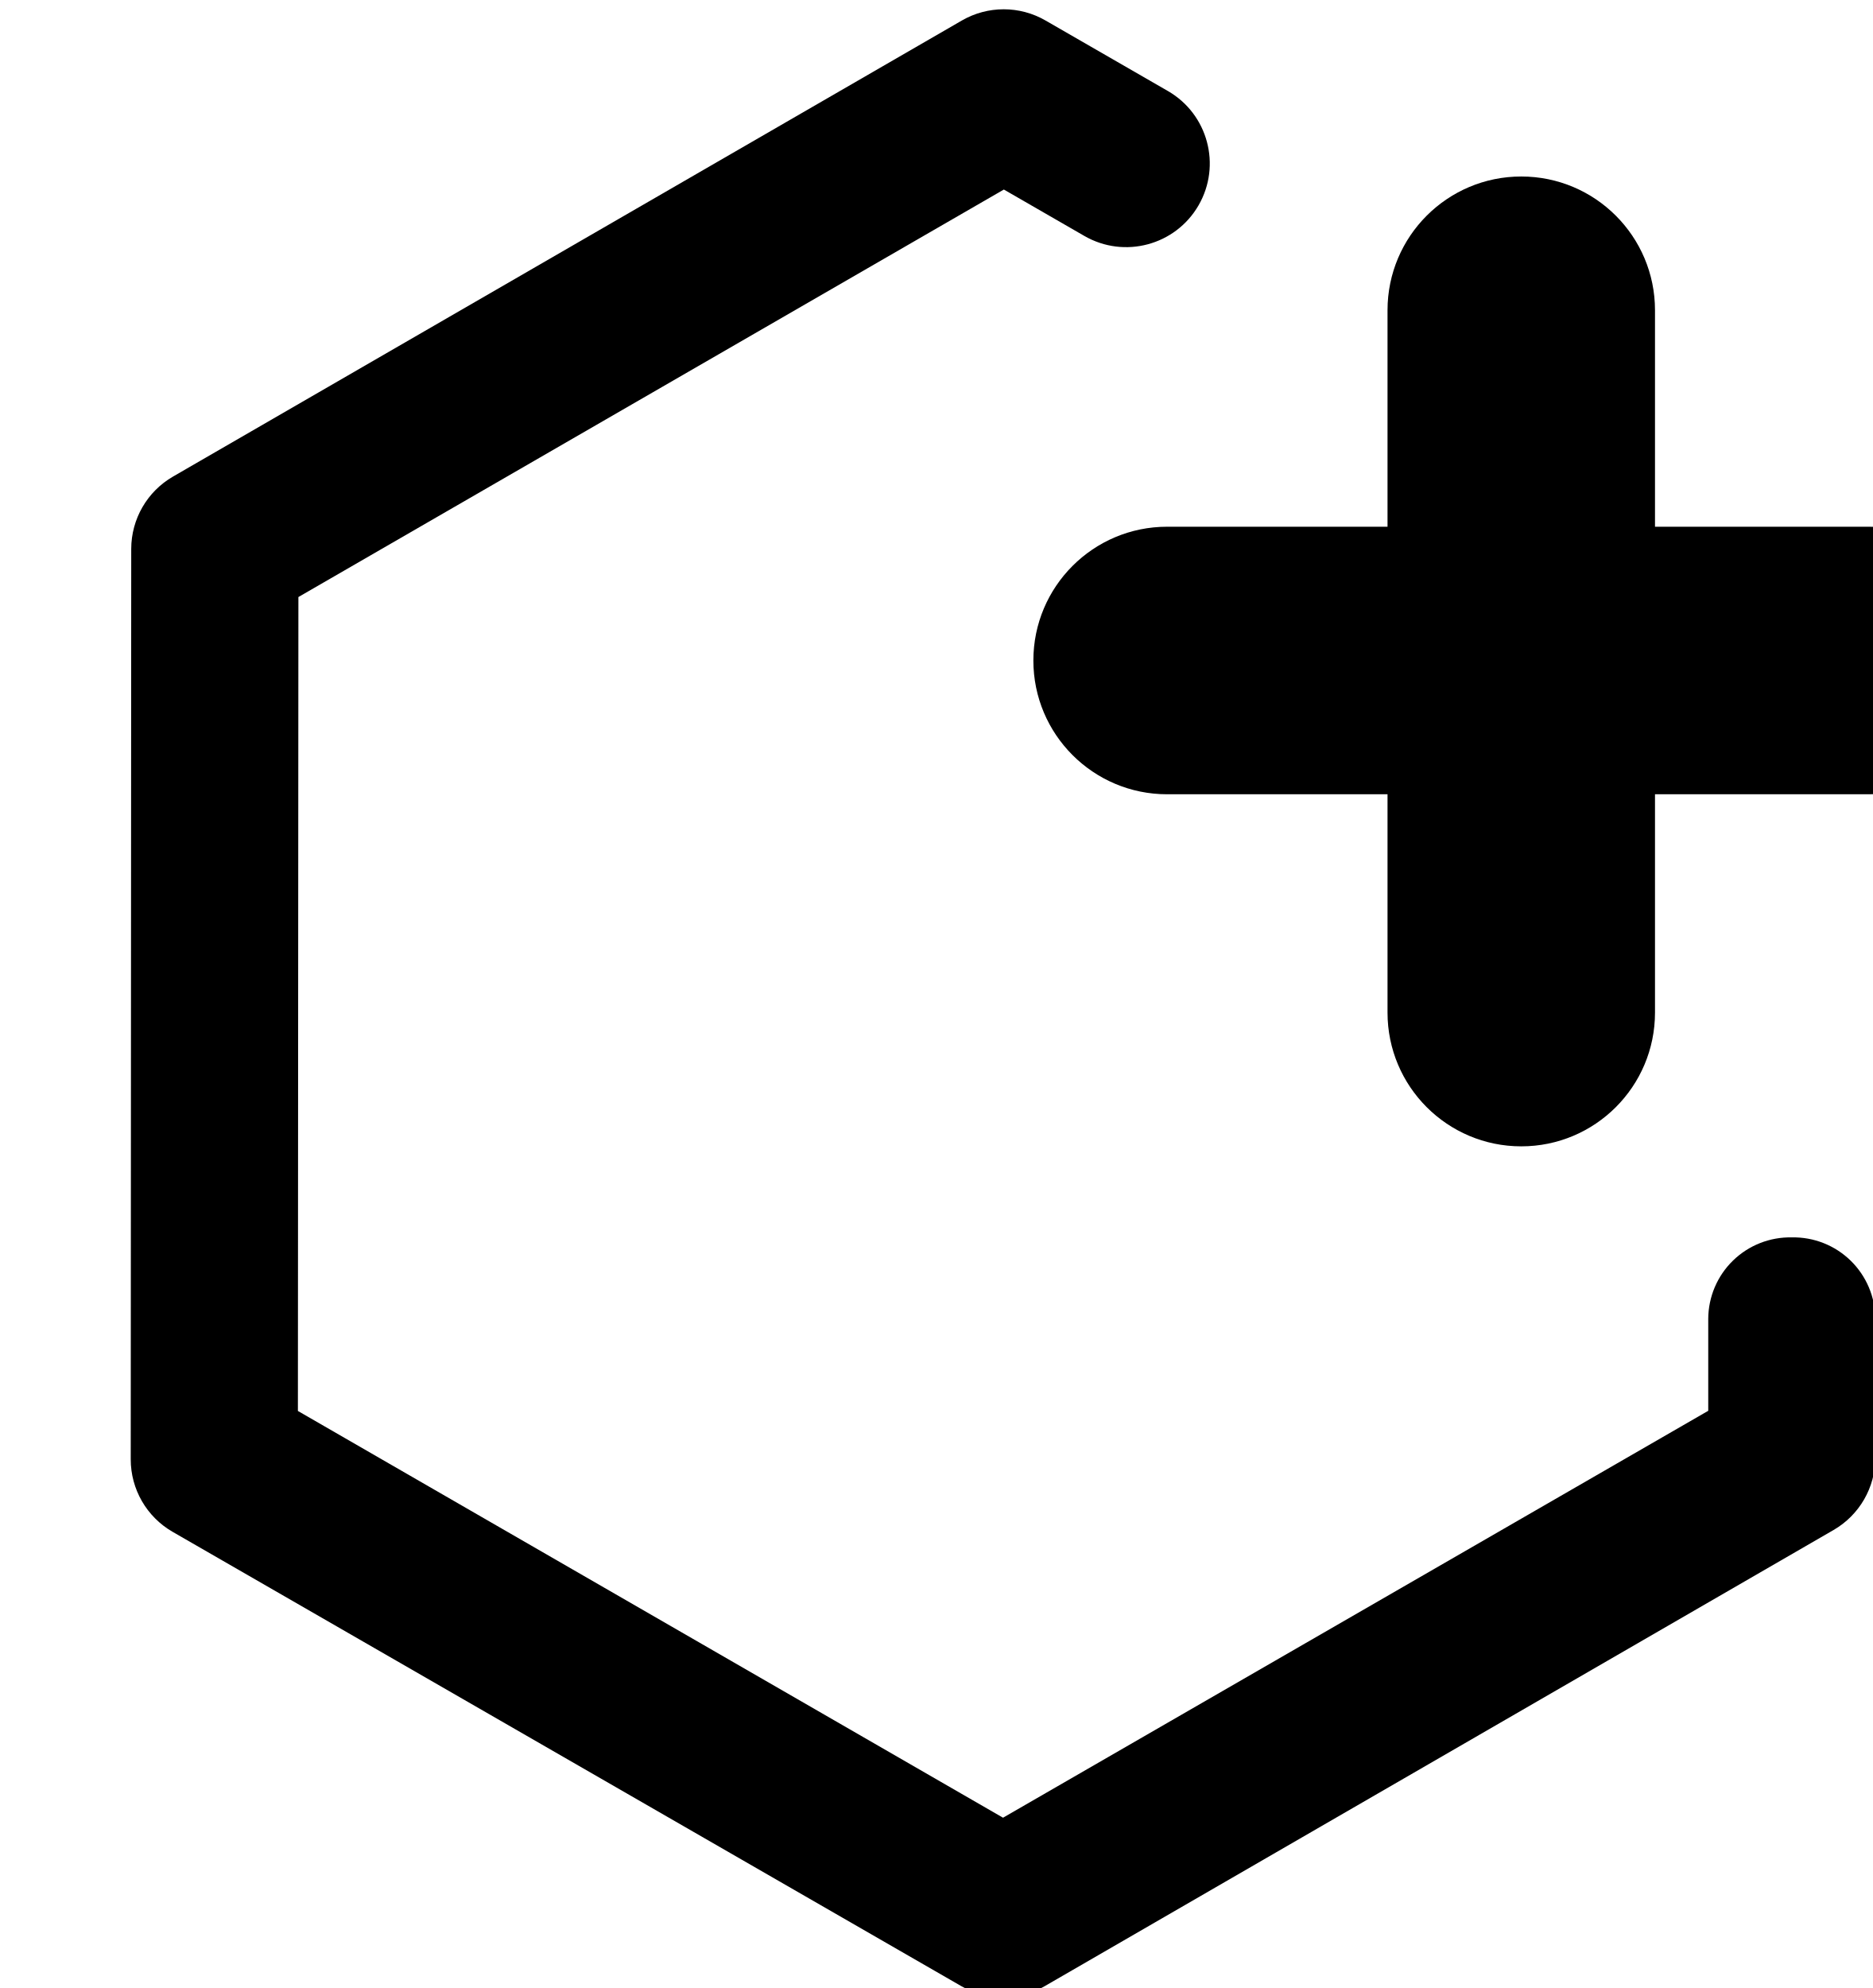
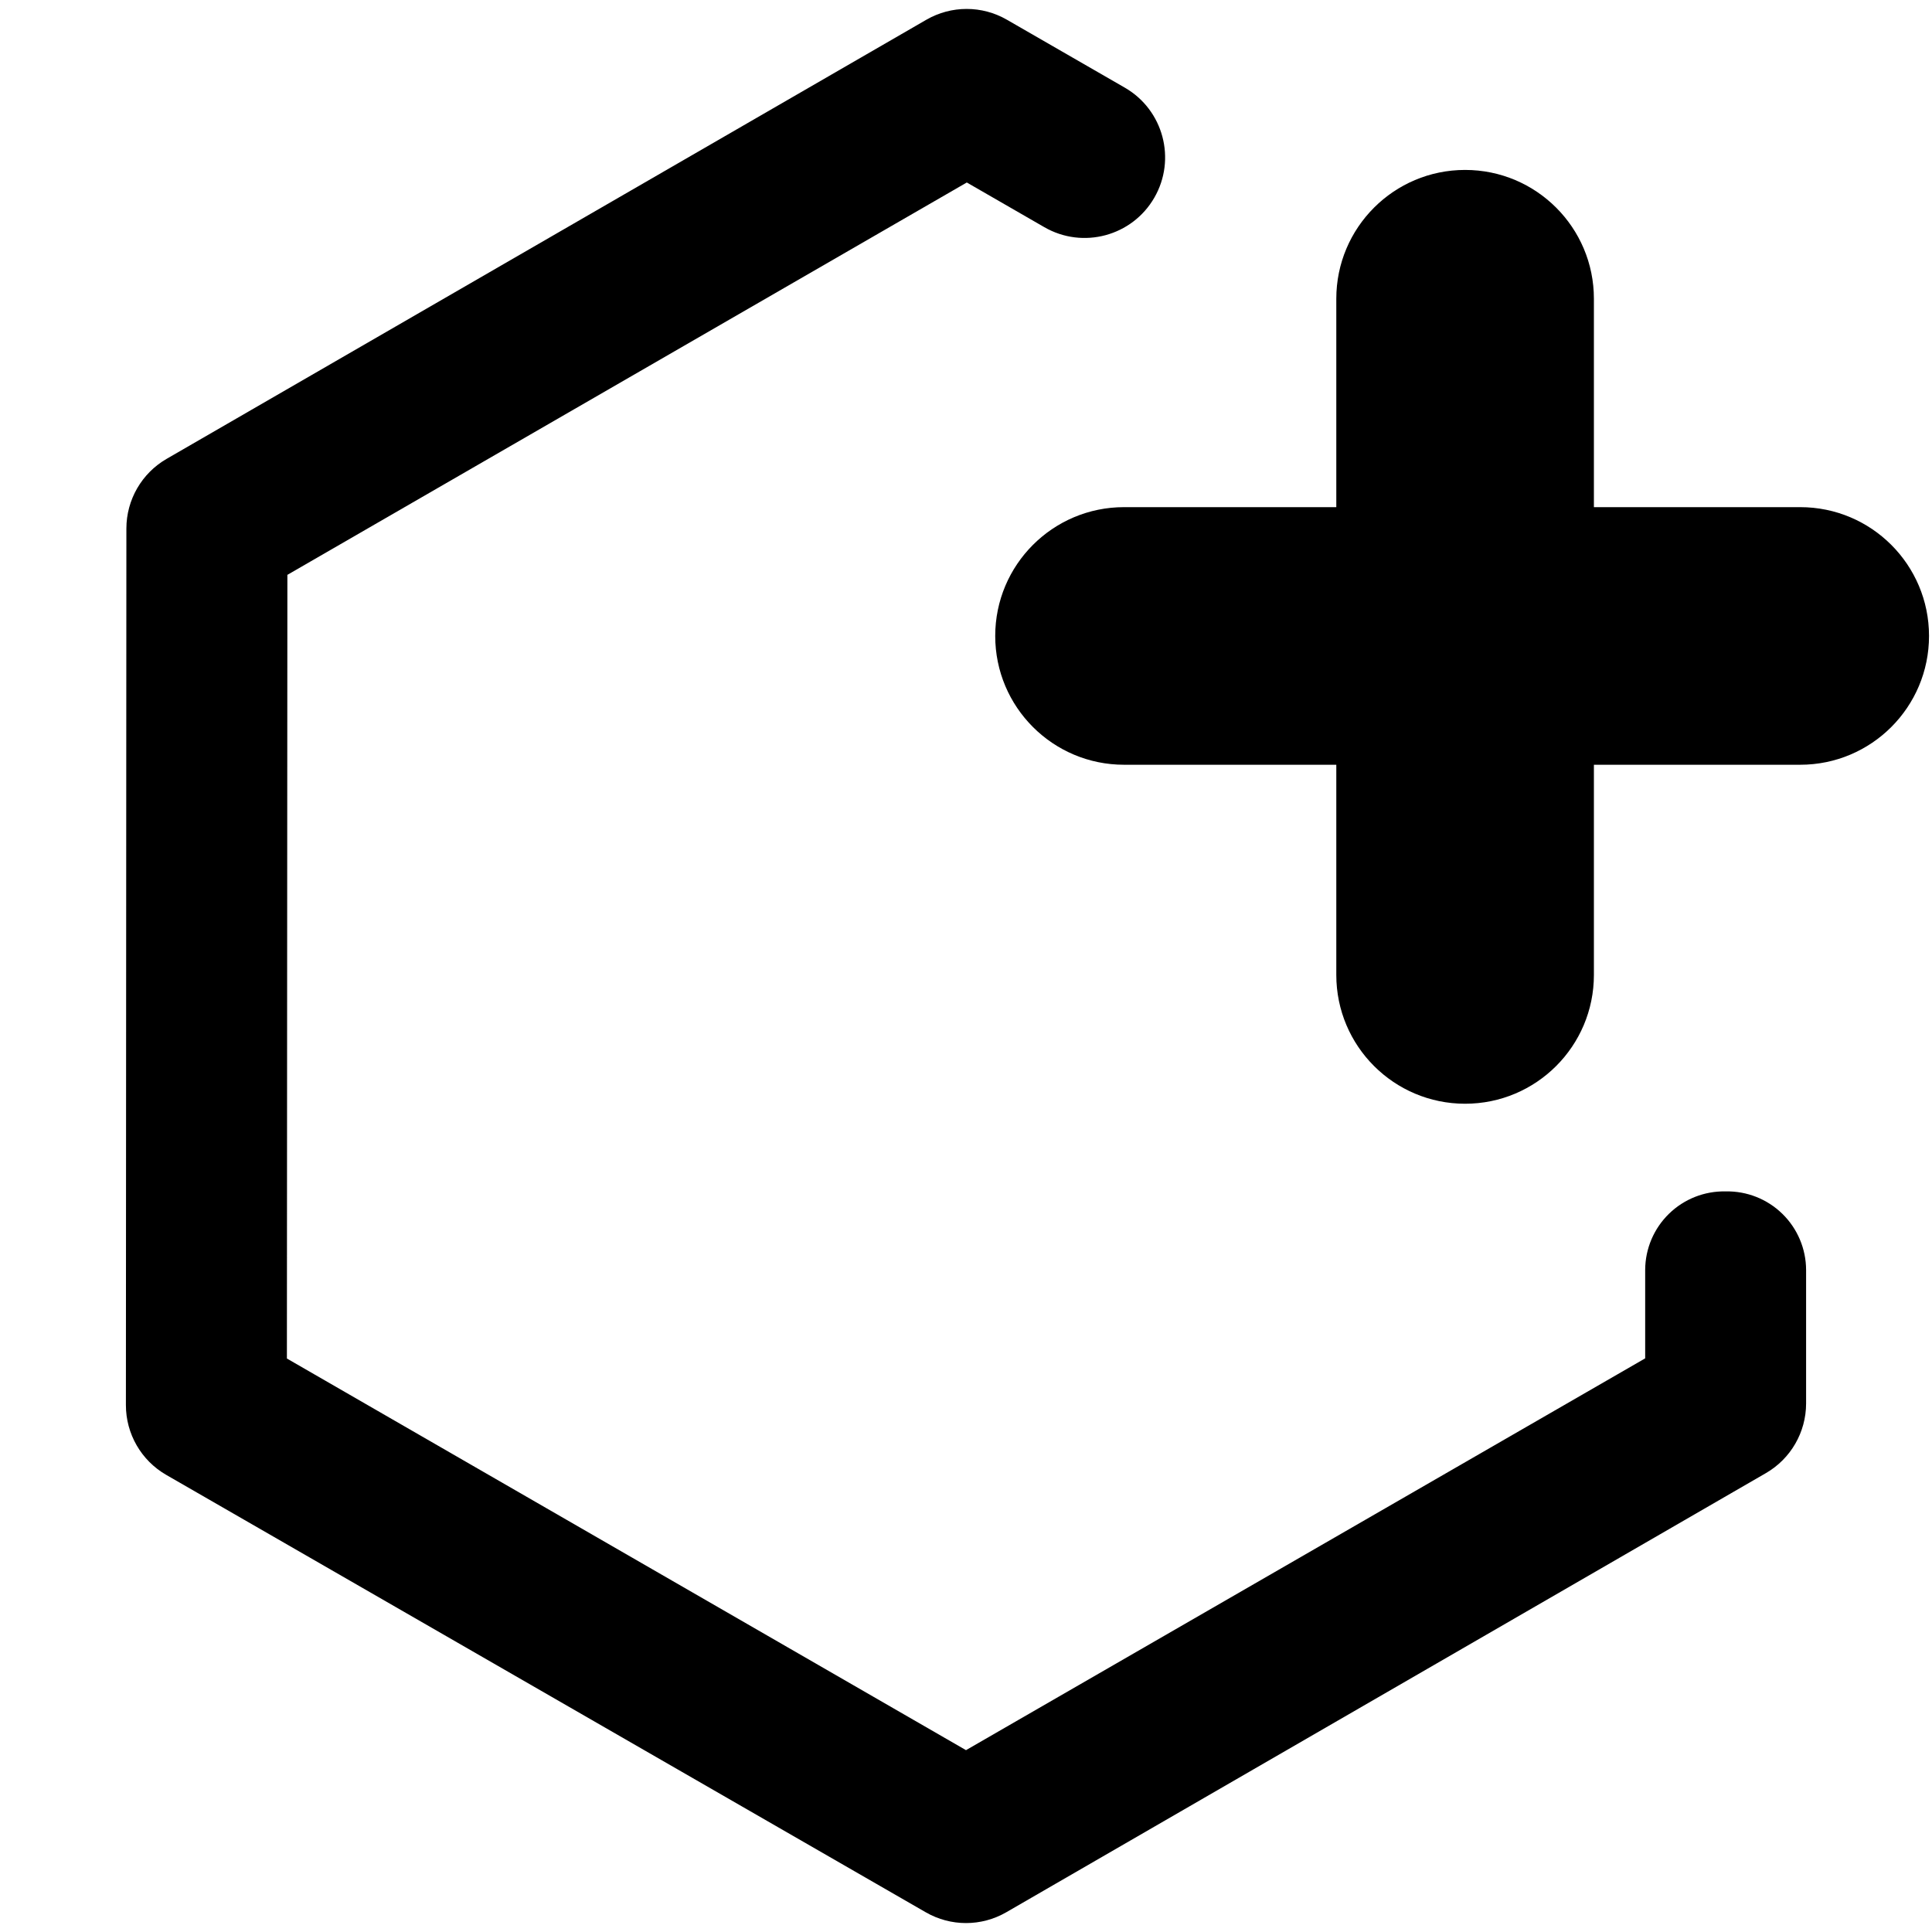
- <svg xmlns="http://www.w3.org/2000/svg" version="1.1">
+ <svg xmlns="http://www.w3.org/2000/svg" viewBox="0 0 240 240">
  <path d="M214.37 148a9.79 9.79 0 0 0-10 9.74v11L120 217.41l-84.36-48.65.06-97.35 84.4-48.74 9.63 5.55a10 10 0 0 0 10-17.33l-14.65-8.44a10 10 0 0 0-10 0L20.7 57a10 10 0 0 0-5 8.65l-.06 108.89a10 10 0 0 0 5 8.67L115 237.55a10 10 0 0 0 10 0L219.36 183a10 10 0 0 0 5-8.65v-16.59a9.79 9.79 0 0 0-9.99-9.76z" />
  <path d="M223.63 63H198V37.11a16 16 0 0 0-32 0V63h-26.37a16 16 0 0 0 0 32H166v26.11a16 16 0 1 0 32 0V95h25.63a16 16 0 0 0 0-32z" />
</svg>
